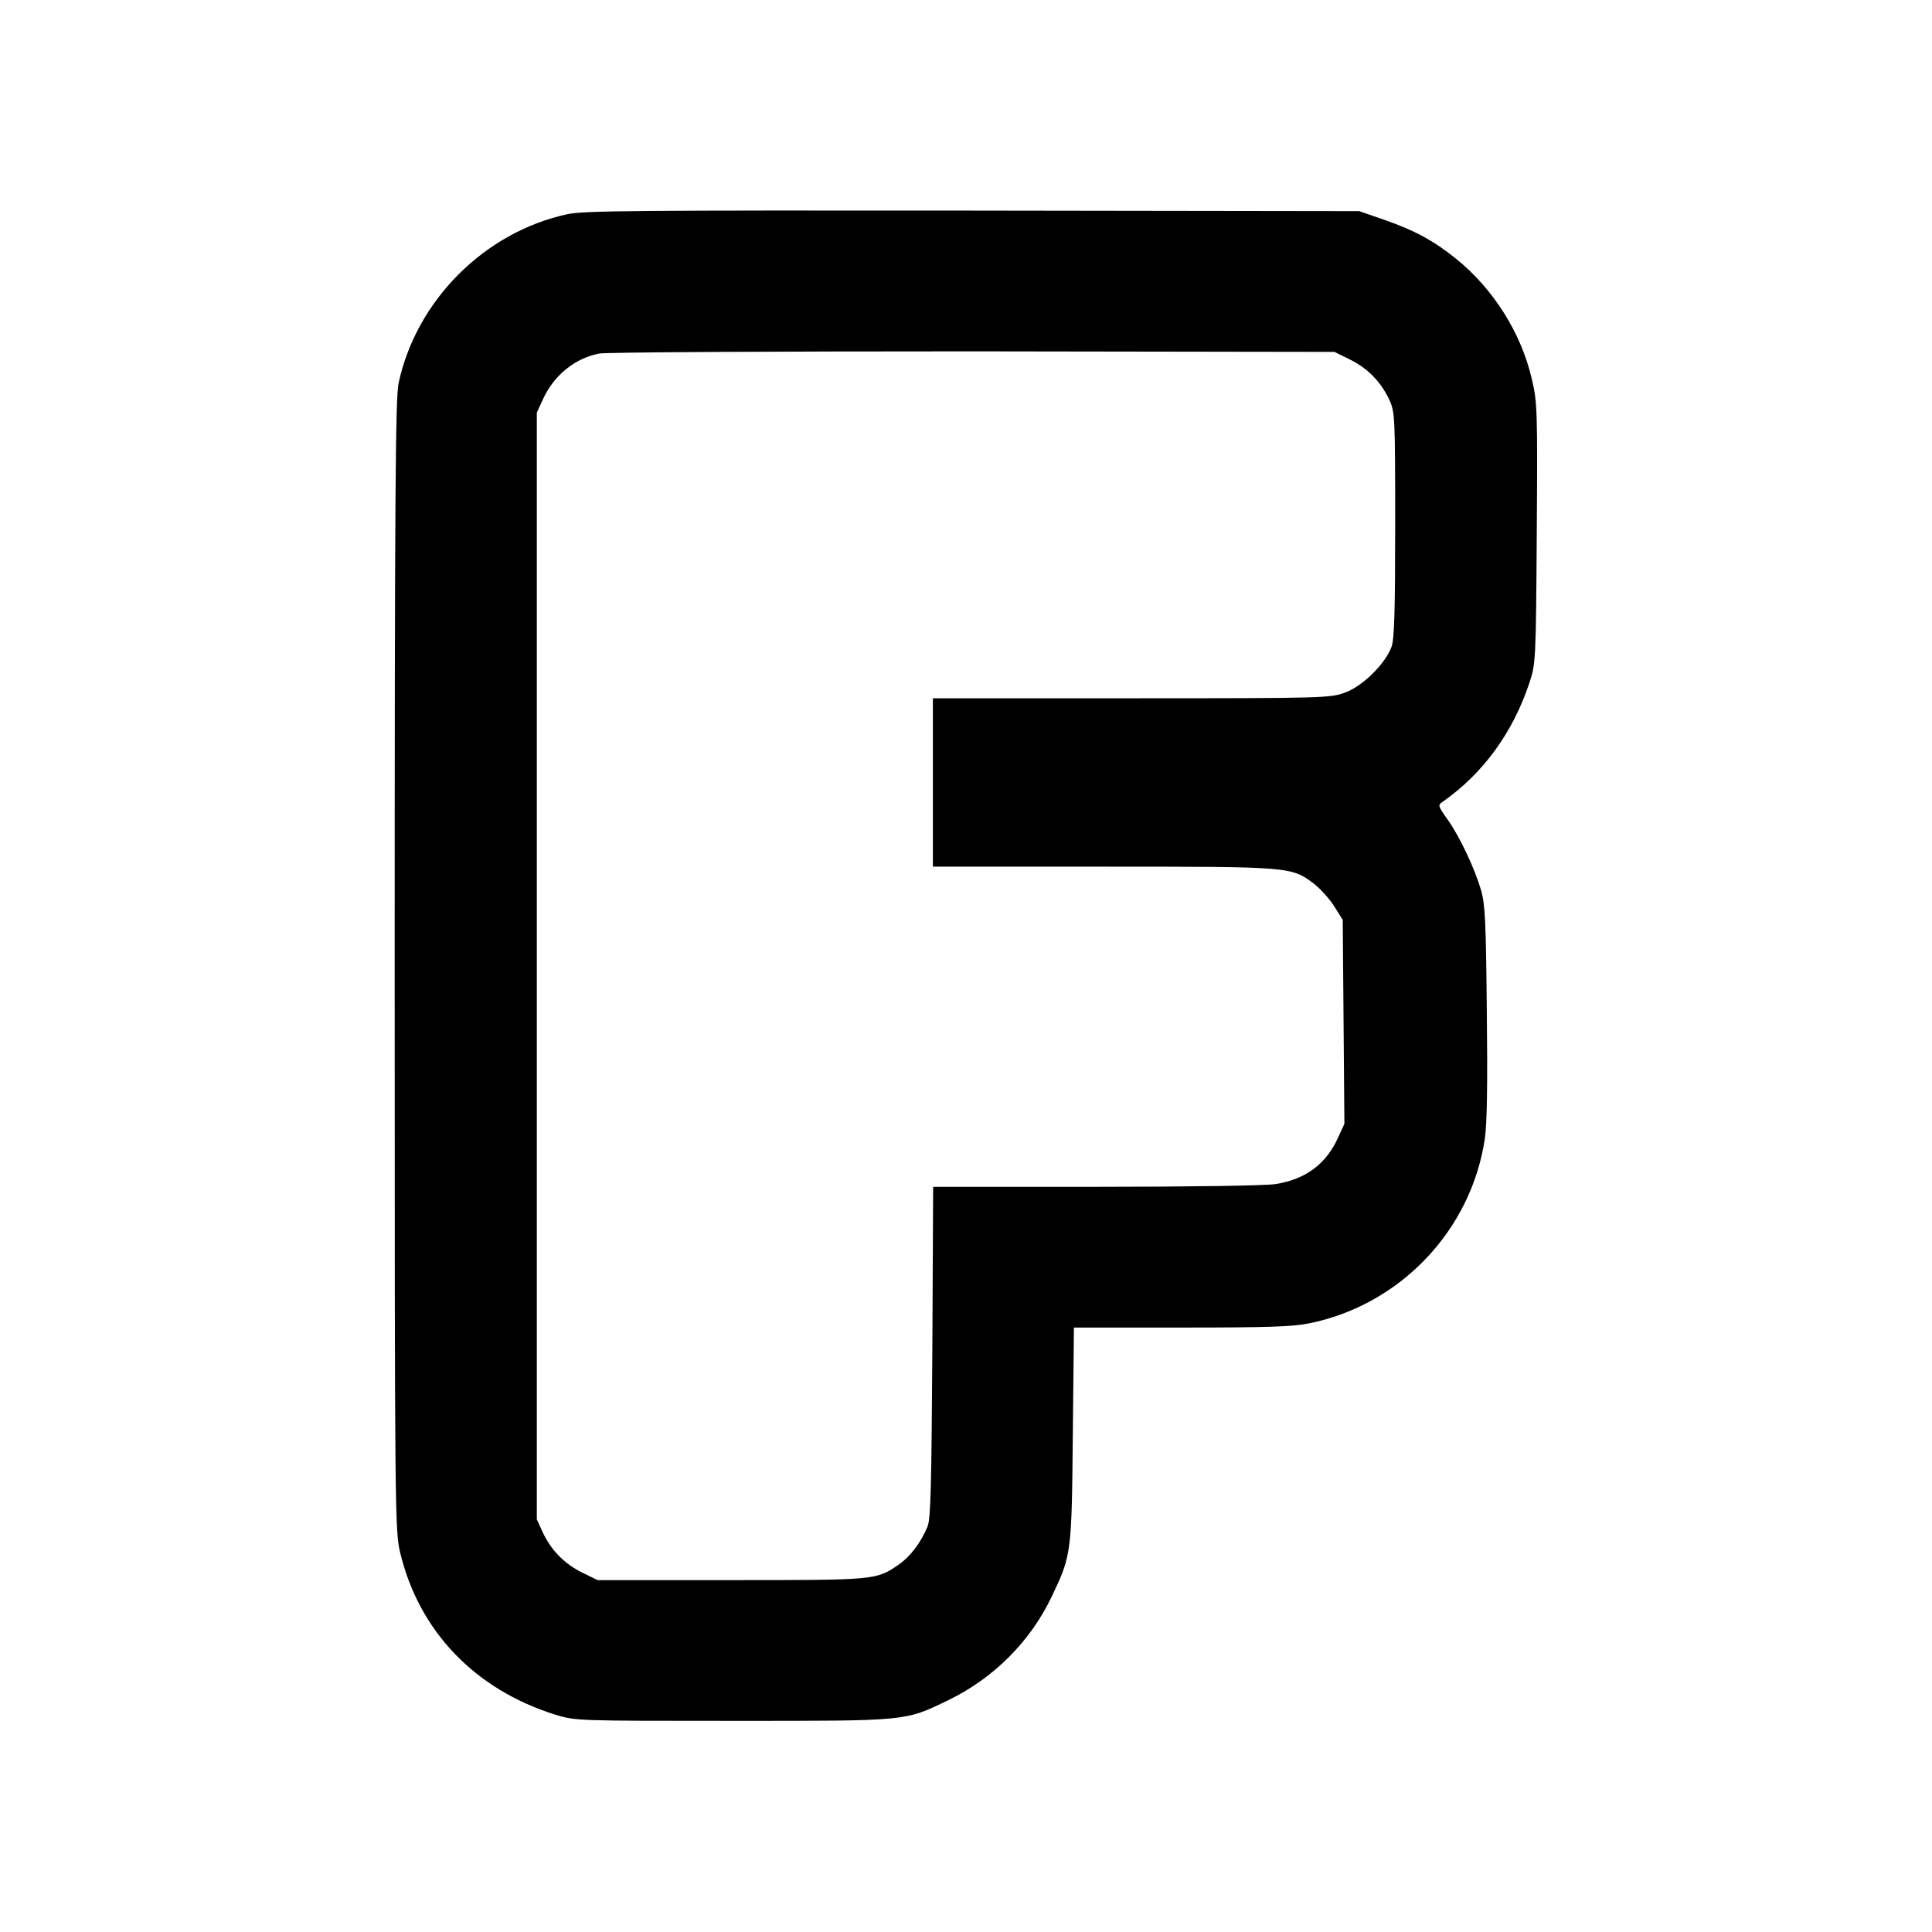
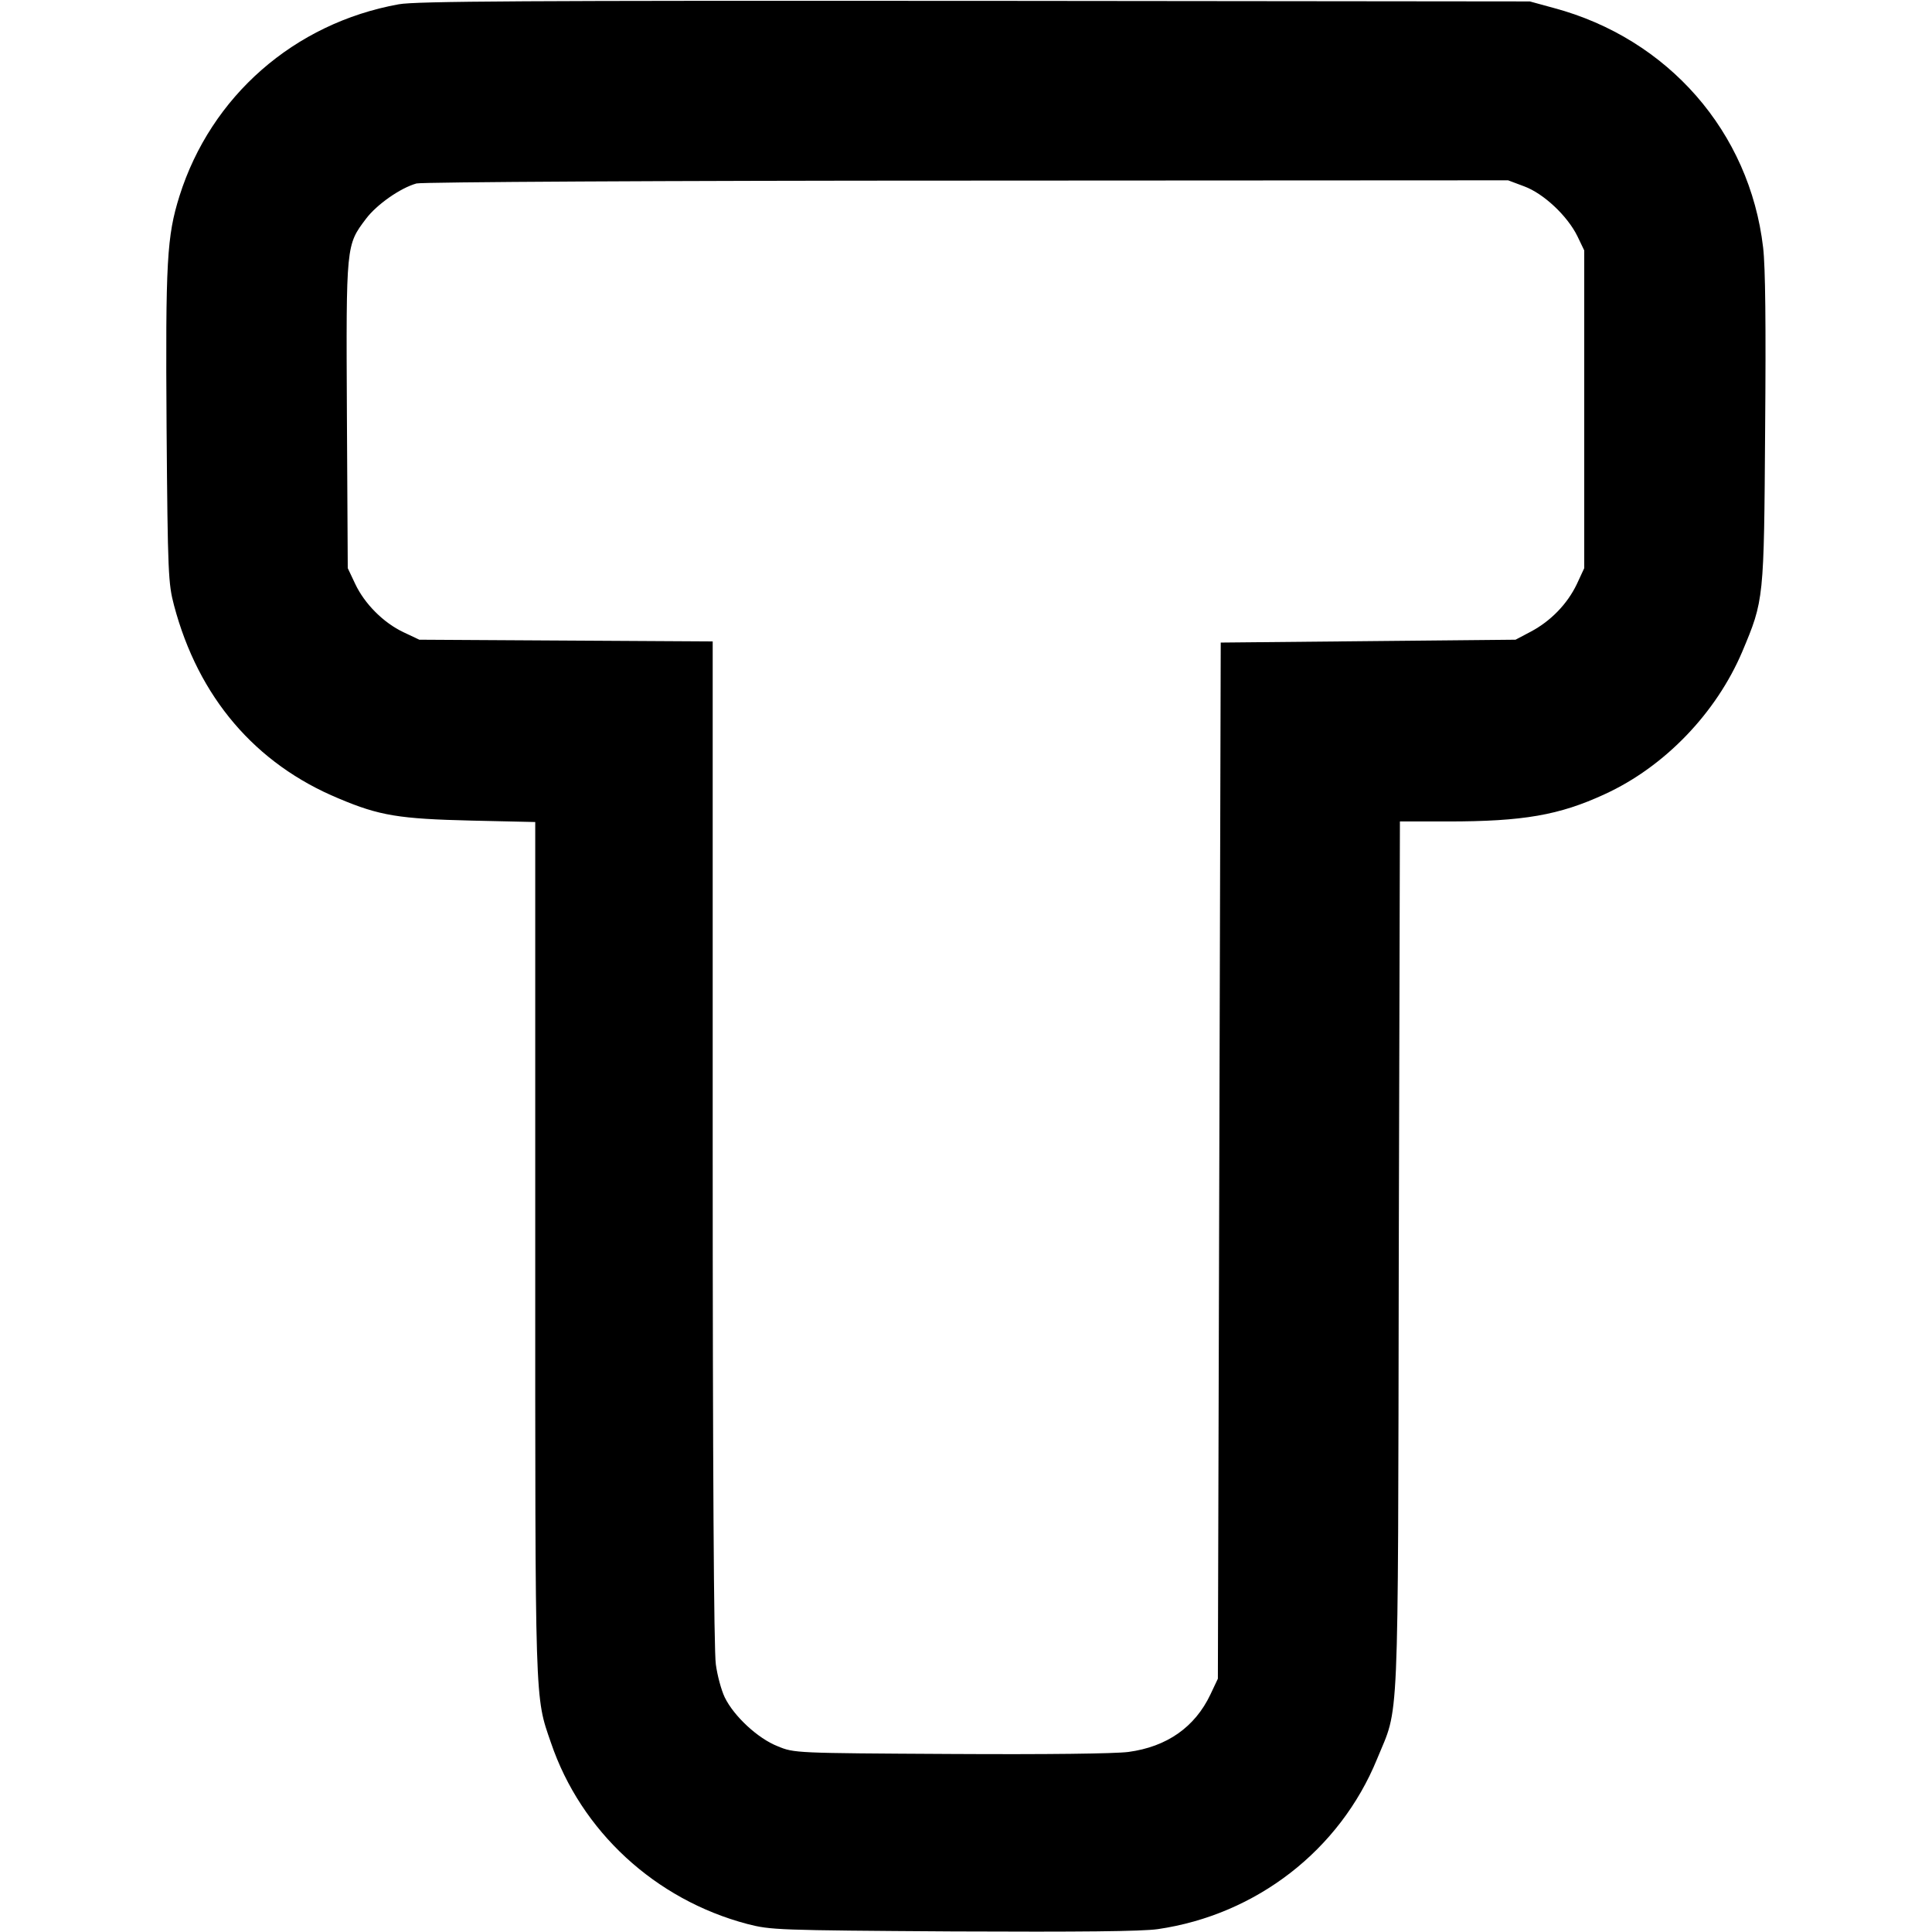
- <svg xmlns="http://www.w3.org/2000/svg" version="1.0" width="700pt" height="700pt" viewBox="0 0 700 700" preserveAspectRatio="xMidYMid meet">
-   <g transform="translate(0,700) scale(0.1,-0.1)" fill="#000000" stroke="none">
-     <path d="M2056 6224 c-301 -65 -548 -313 -612 -613 -11 -55 -14 -392 -14 -2111 0 -1992 1 -2047 20 -2126 68 -283 269 -494 560 -586 75 -23 75 -23 645 -23 639 0 621 -2 781 75 163 79 296 211 374 374 72 151 73 156 77 589 l4 387 390 0 c316 0 404 3 466 16 329 68 585 339 633 670 8 53 10 203 7 459 -3 324 -6 389 -21 440 -24 82 -79 197 -122 257 -34 48 -35 51 -17 63 146 102 254 250 314 430 23 69 24 78 27 542 3 449 2 476 -18 560 -39 168 -140 327 -275 436 -81 65 -149 102 -258 140 l-92 32 -1400 2 c-1211 1 -1409 0 -1469 -13z m2836 -527 c64 -32 111 -80 142 -146 20 -44 21 -60 21 -451 0 -311 -3 -414 -13 -443 -22 -61 -104 -143 -168 -166 -53 -20 -73 -21 -774 -21 l-720 0 0 -305 0 -305 618 0 c683 0 681 0 764 -63 23 -18 56 -55 73 -82 l30 -48 3 -370 3 -369 -24 -52 c-43 -94 -117 -149 -225 -166 -31 -6 -323 -10 -649 -10 l-592 0 -3 -598 c-3 -483 -6 -604 -17 -632 -24 -59 -63 -110 -105 -139 -82 -56 -81 -56 -606 -56 l-485 0 -57 28 c-64 32 -111 80 -142 146 l-21 46 0 2005 0 2005 23 50 c39 85 115 147 203 164 24 5 634 8 1354 8 l1310 -2 57 -28z" />
+ <svg xmlns="http://www.w3.org/2000/svg" version="1.0" width="675pt" height="675pt" viewBox="0 0 675 675" preserveAspectRatio="xMidYMid meet">
+   <g transform="translate(0,675) scale(0.1,-0.1)" fill="#000000" stroke="none">
+     <path d="M1393 6735 c-365 -66 -656 -321 -766 -670 -44 -141 -49 -226 -45 -810 4 -511 6 -544 26 -620 85 -321 284 -554 576 -675 142 -60 211 -71 464 -77 l222 -5 0 -1488 c0 -1613 -2 -1564 55 -1729 105 -309 364 -548 686 -633 82 -21 101 -22 719 -26 444 -2 659 0 715 8 344 50 636 276 766 594 78 191 73 60 76 1759 l4 1517 167 0 c264 0 390 22 548 95 210 96 390 284 481 498 76 181 76 180 80 777 3 365 1 567 -7 635 -47 404 -332 730 -731 837 l-84 23 -1940 2 c-1562 1 -1954 -1 -2012 -12z m3932 -636 c68 -25 151 -103 186 -174 l24 -50 0 -555 0 -555 -26 -56 c-33 -69 -91 -129 -161 -166 l-53 -28 -515 -5 -515 -5 -5 -1810 -5 -1810 -26 -55 c-54 -114 -152 -183 -287 -201 -48 -6 -281 -9 -622 -7 -543 3 -545 3 -603 27 -69 27 -153 105 -185 171 -12 25 -26 77 -31 115 -7 45 -11 695 -11 1822 l0 1752 -512 3 -513 3 -55 26 c-70 33 -136 99 -169 169 l-26 55 -3 535 c-3 598 -3 593 67 686 37 49 119 107 176 123 17 5 869 10 1922 10 l1892 1 56 -21z" />
  </g>
</svg>
